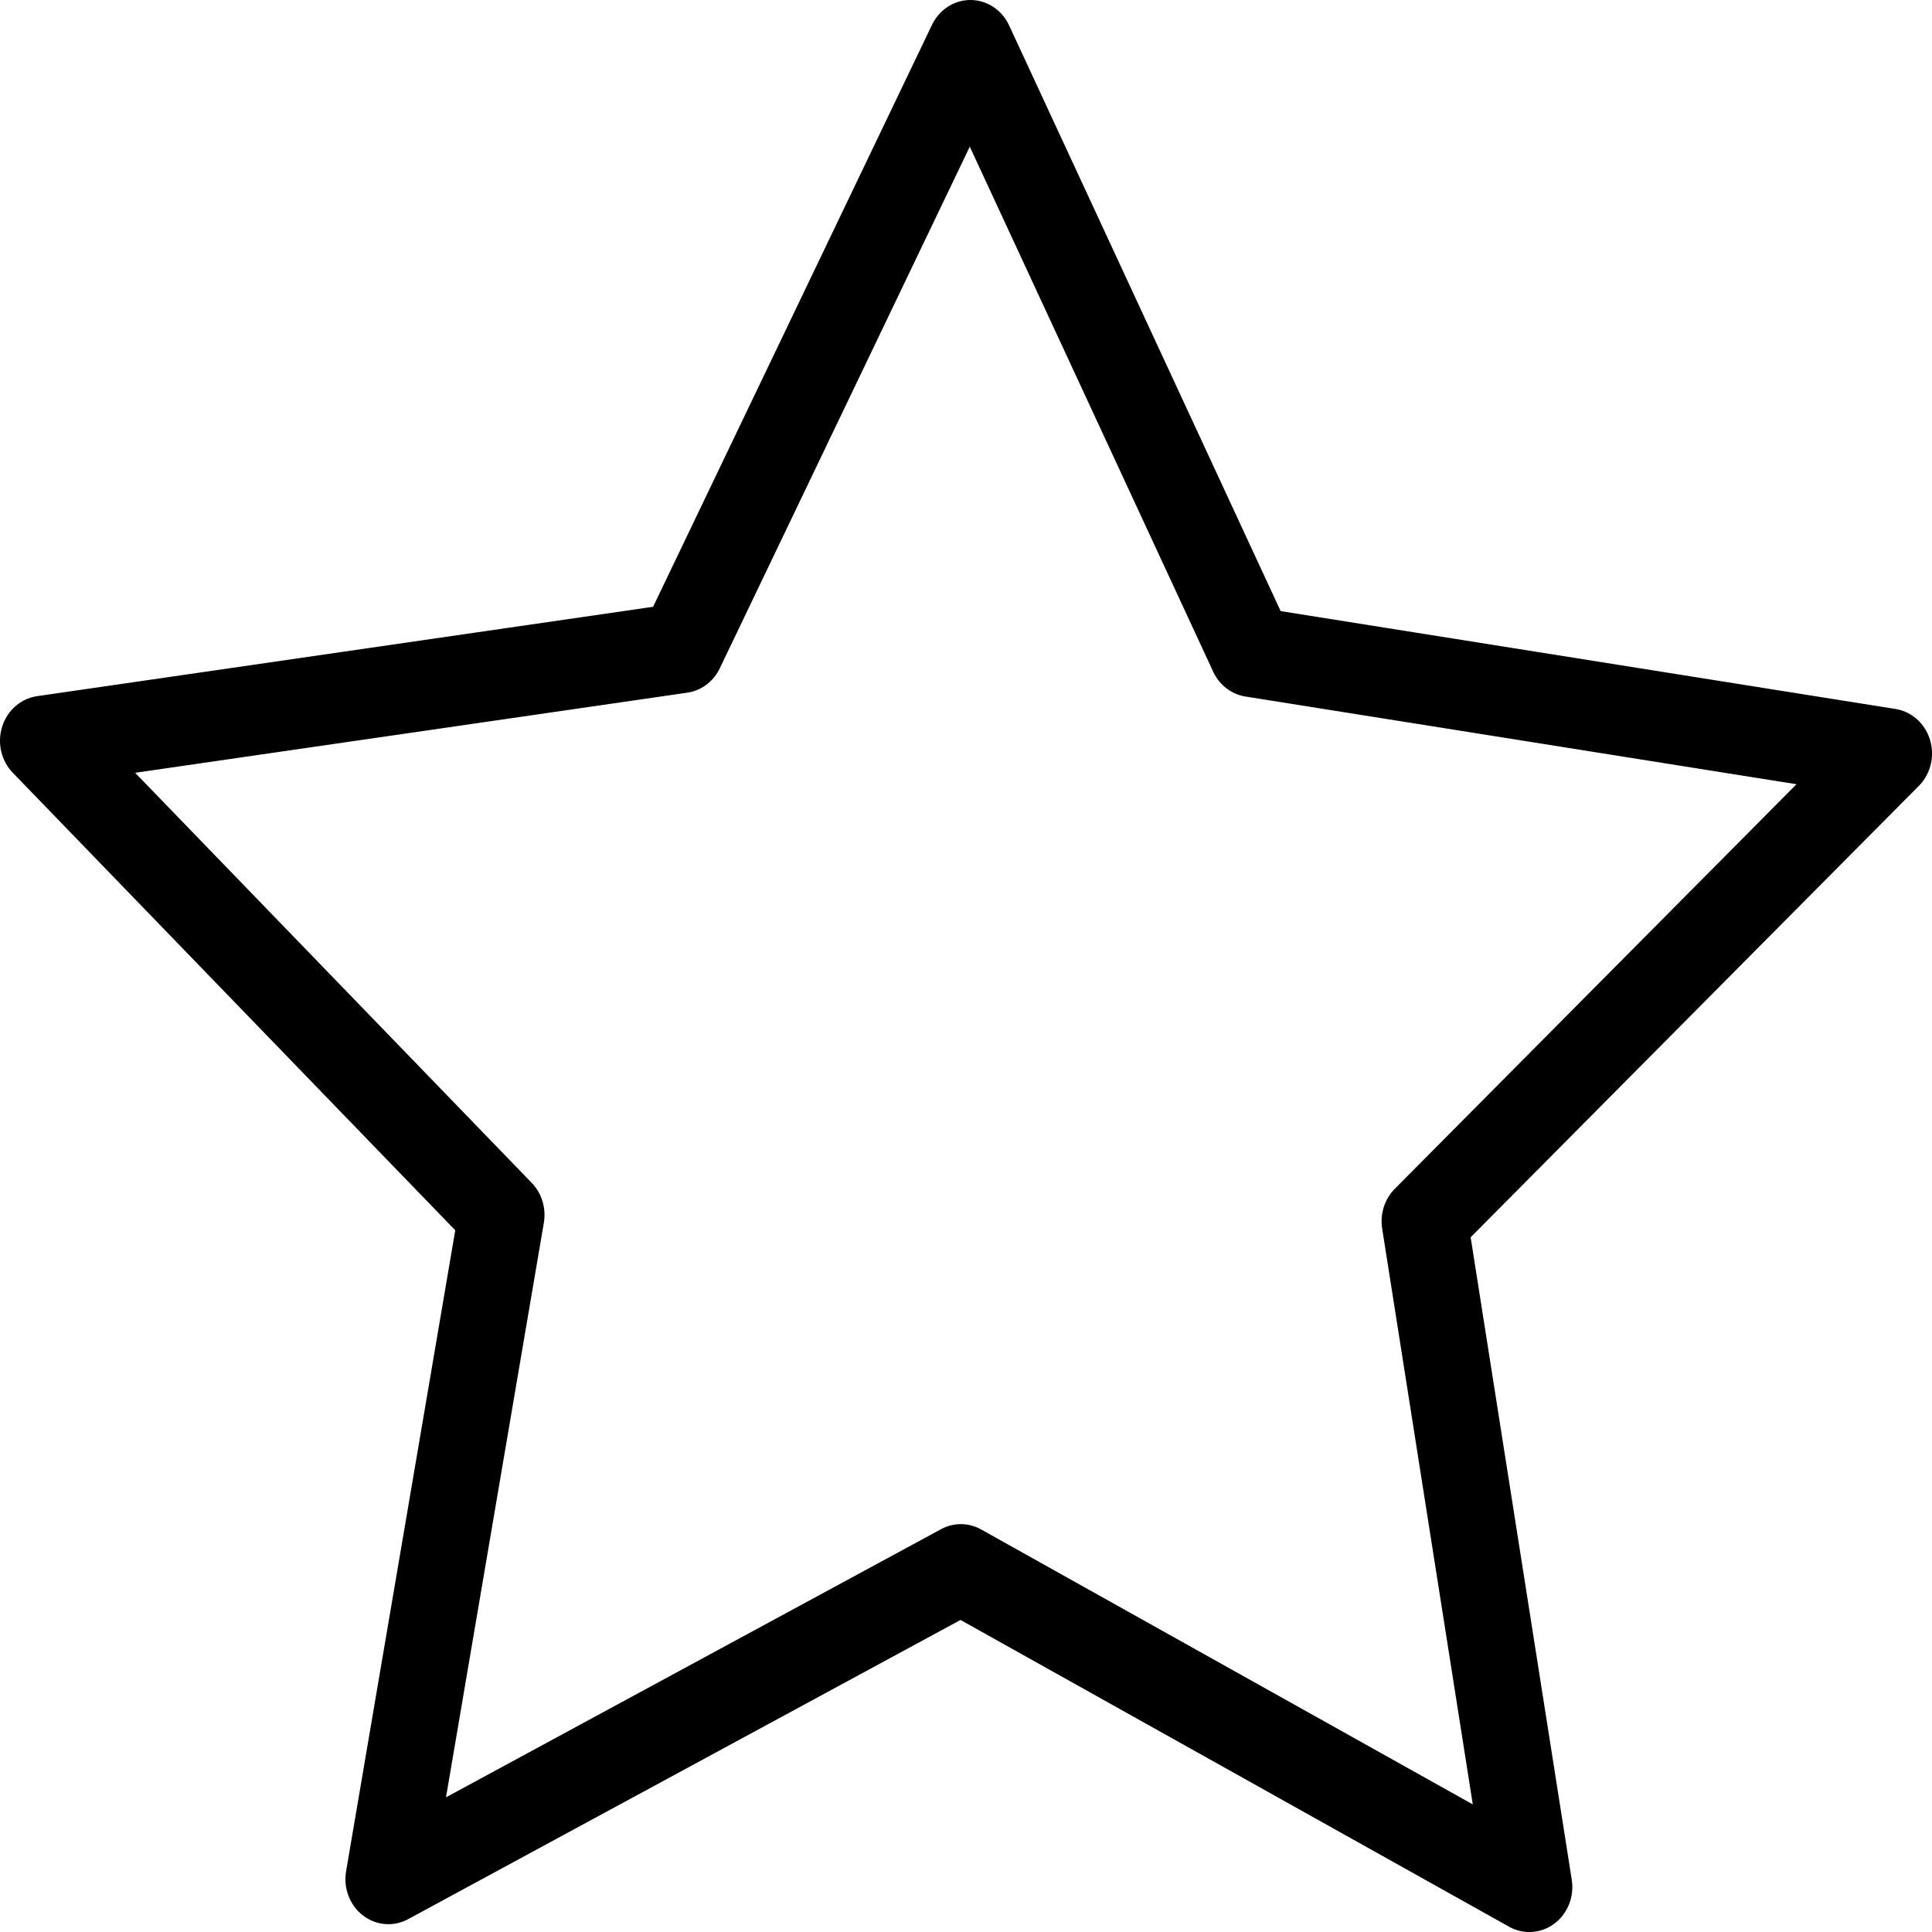
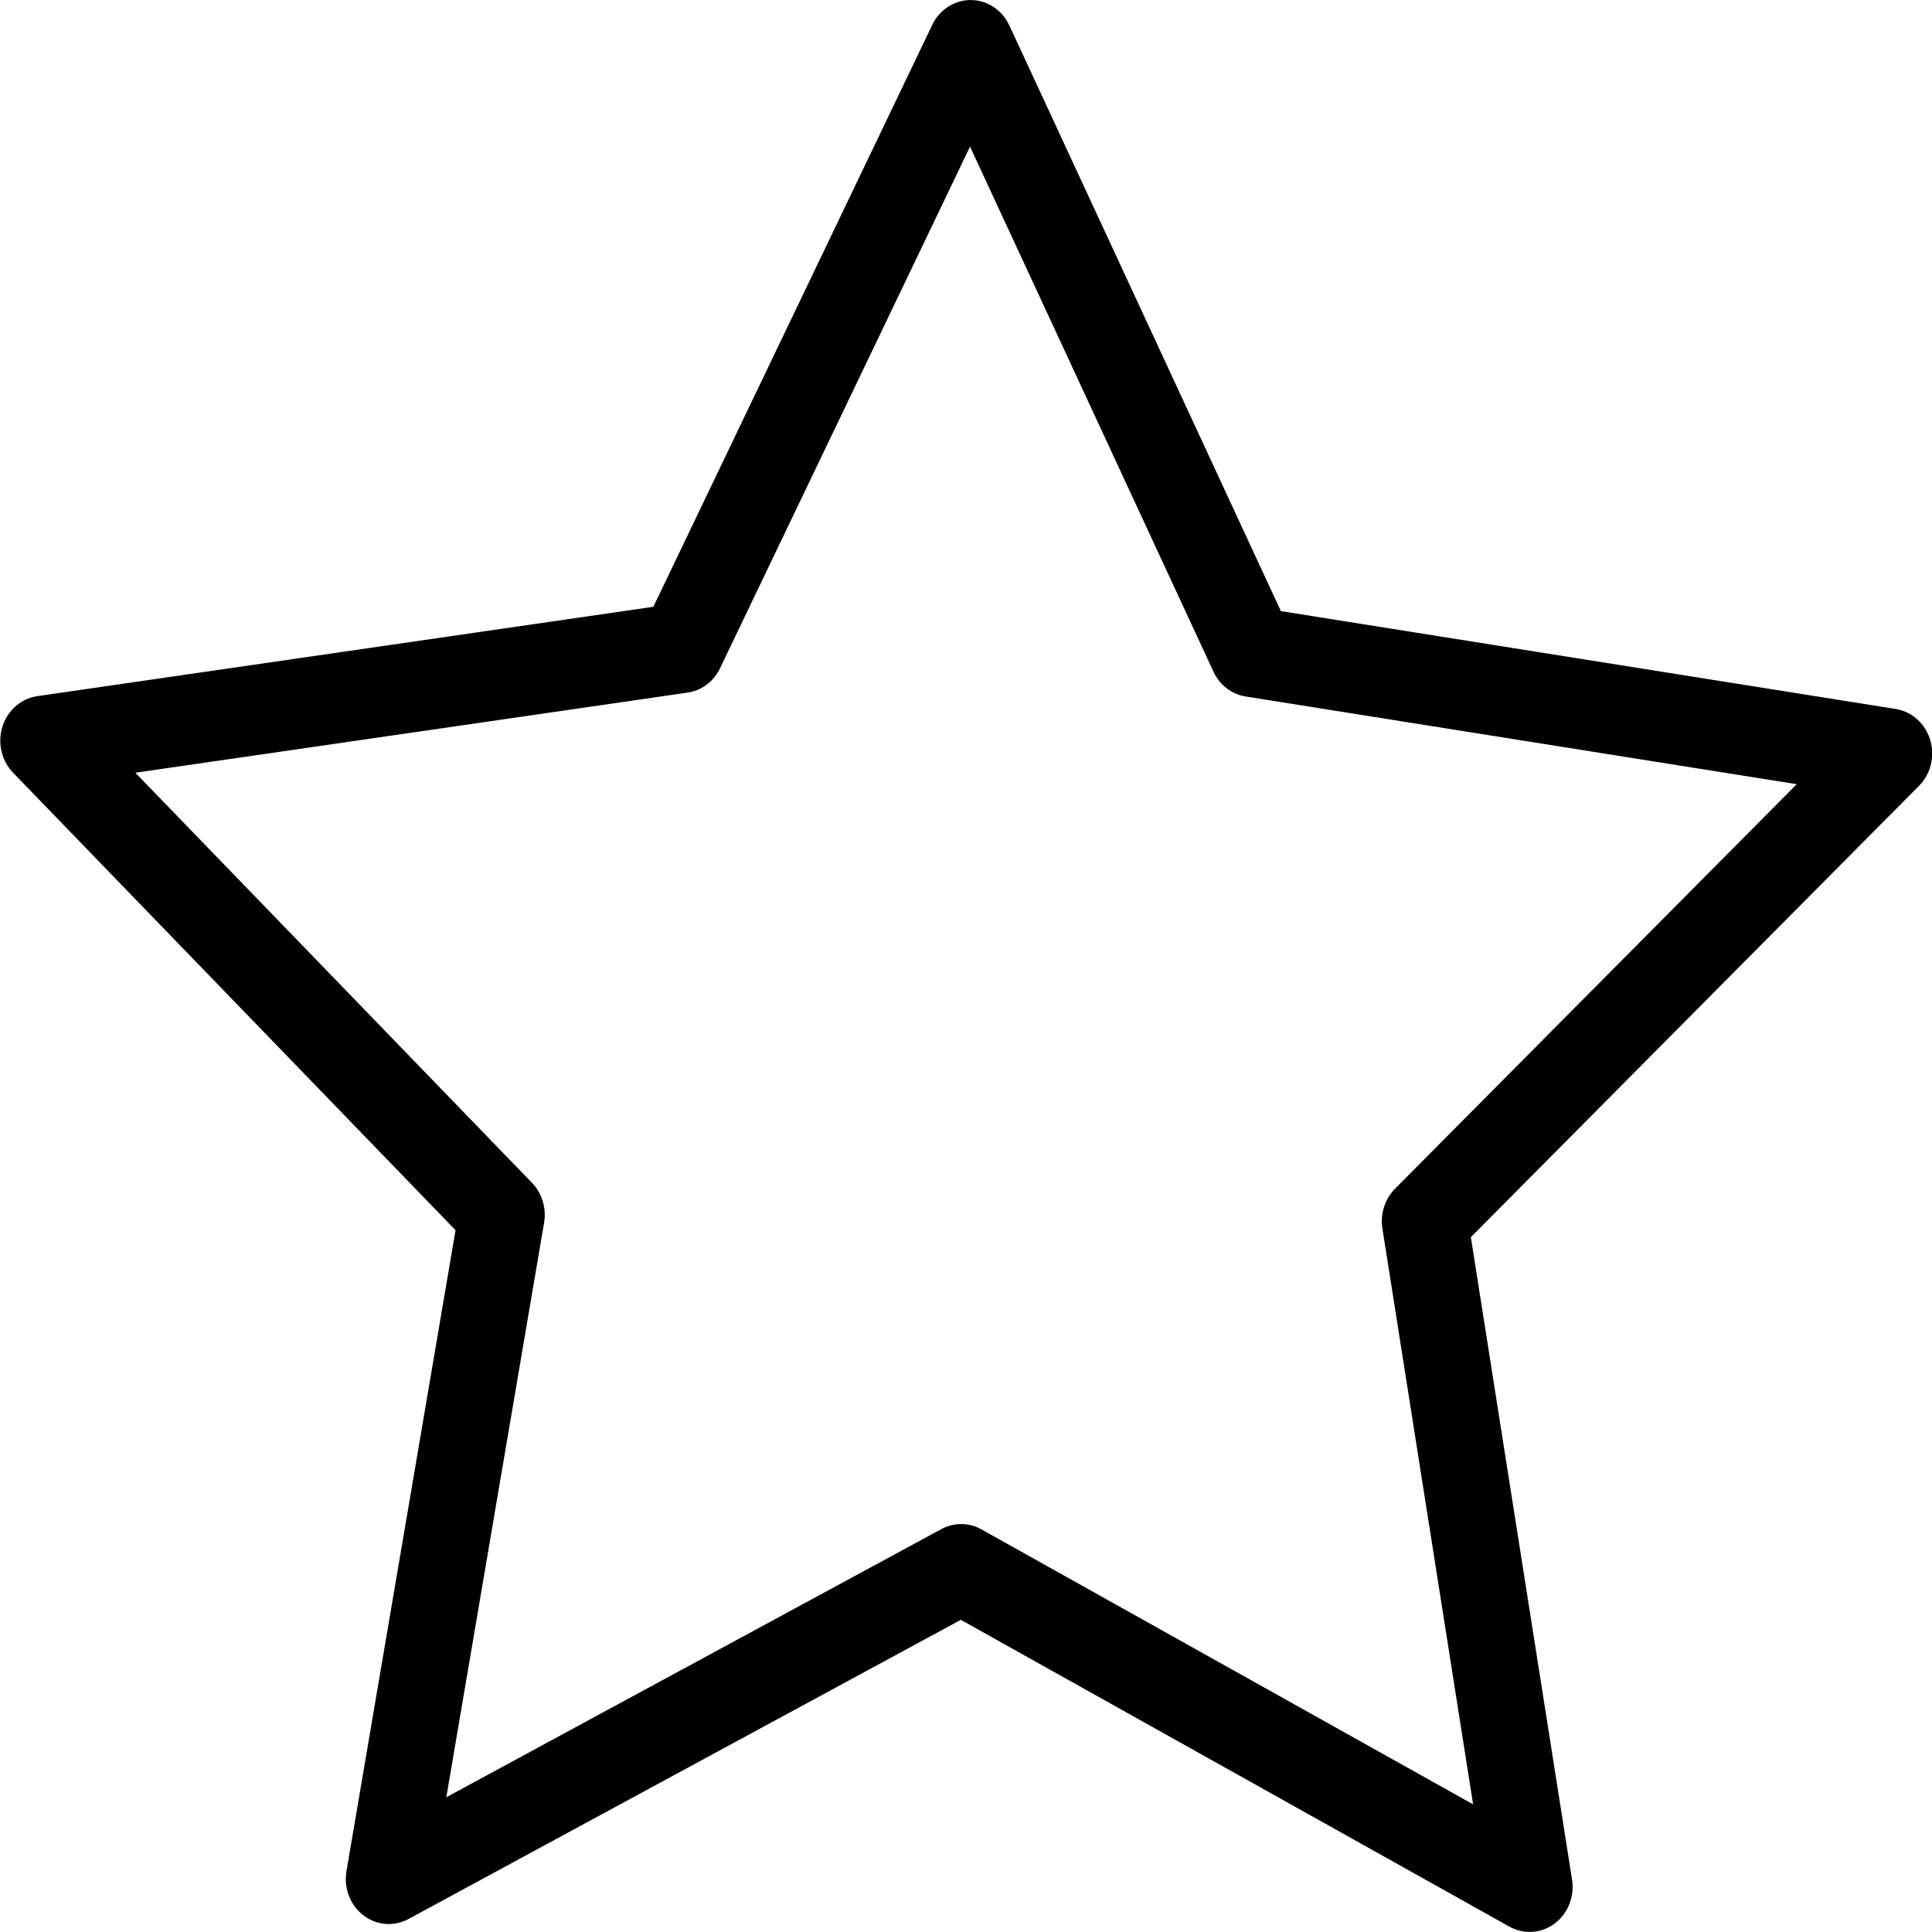
- <svg xmlns="http://www.w3.org/2000/svg" width="100" height="100" viewBox="0 0 26.458 26.458" version="1.1" id="svg8">
-   <defs id="defs2" />
-   <g id="layer1">
-     <path style="fill:none;stroke:#000000;stroke-width:12.865;stroke-linecap:round;stroke-linejoin:round;stroke-miterlimit:4;stroke-dasharray:none" id="path833" d="m 141.45,262.639 -75.032,-60.63 -92.482,27.437 34.477,-90.095 -54.673,-79.477 96.339,4.949 58.693,-76.557 25.064,93.153 90.947,32.163 -80.849,52.623 z" transform="matrix(0.08986737,-0.01800088,0.01719402,0.09408455,3.716216,3.678202)" />
-   </g>
+ <svg xmlns="http://www.w3.org/2000/svg" viewBox="0 0 26.46 26.46">
+   <path fill="none" stroke="#000" stroke-linecap="round" stroke-linejoin="round" stroke-width="12.86" d="M141.45 262.64L66.42 202l-92.48 27.44 34.47-90.1-54.67-79.48 96.34 4.95 58.7-76.56 25.06 93.16 90.94 32.16-80.85 52.62z" transform="matrix(.08987 -.018 .0172 .09408 3.72 3.68)" />
</svg>
